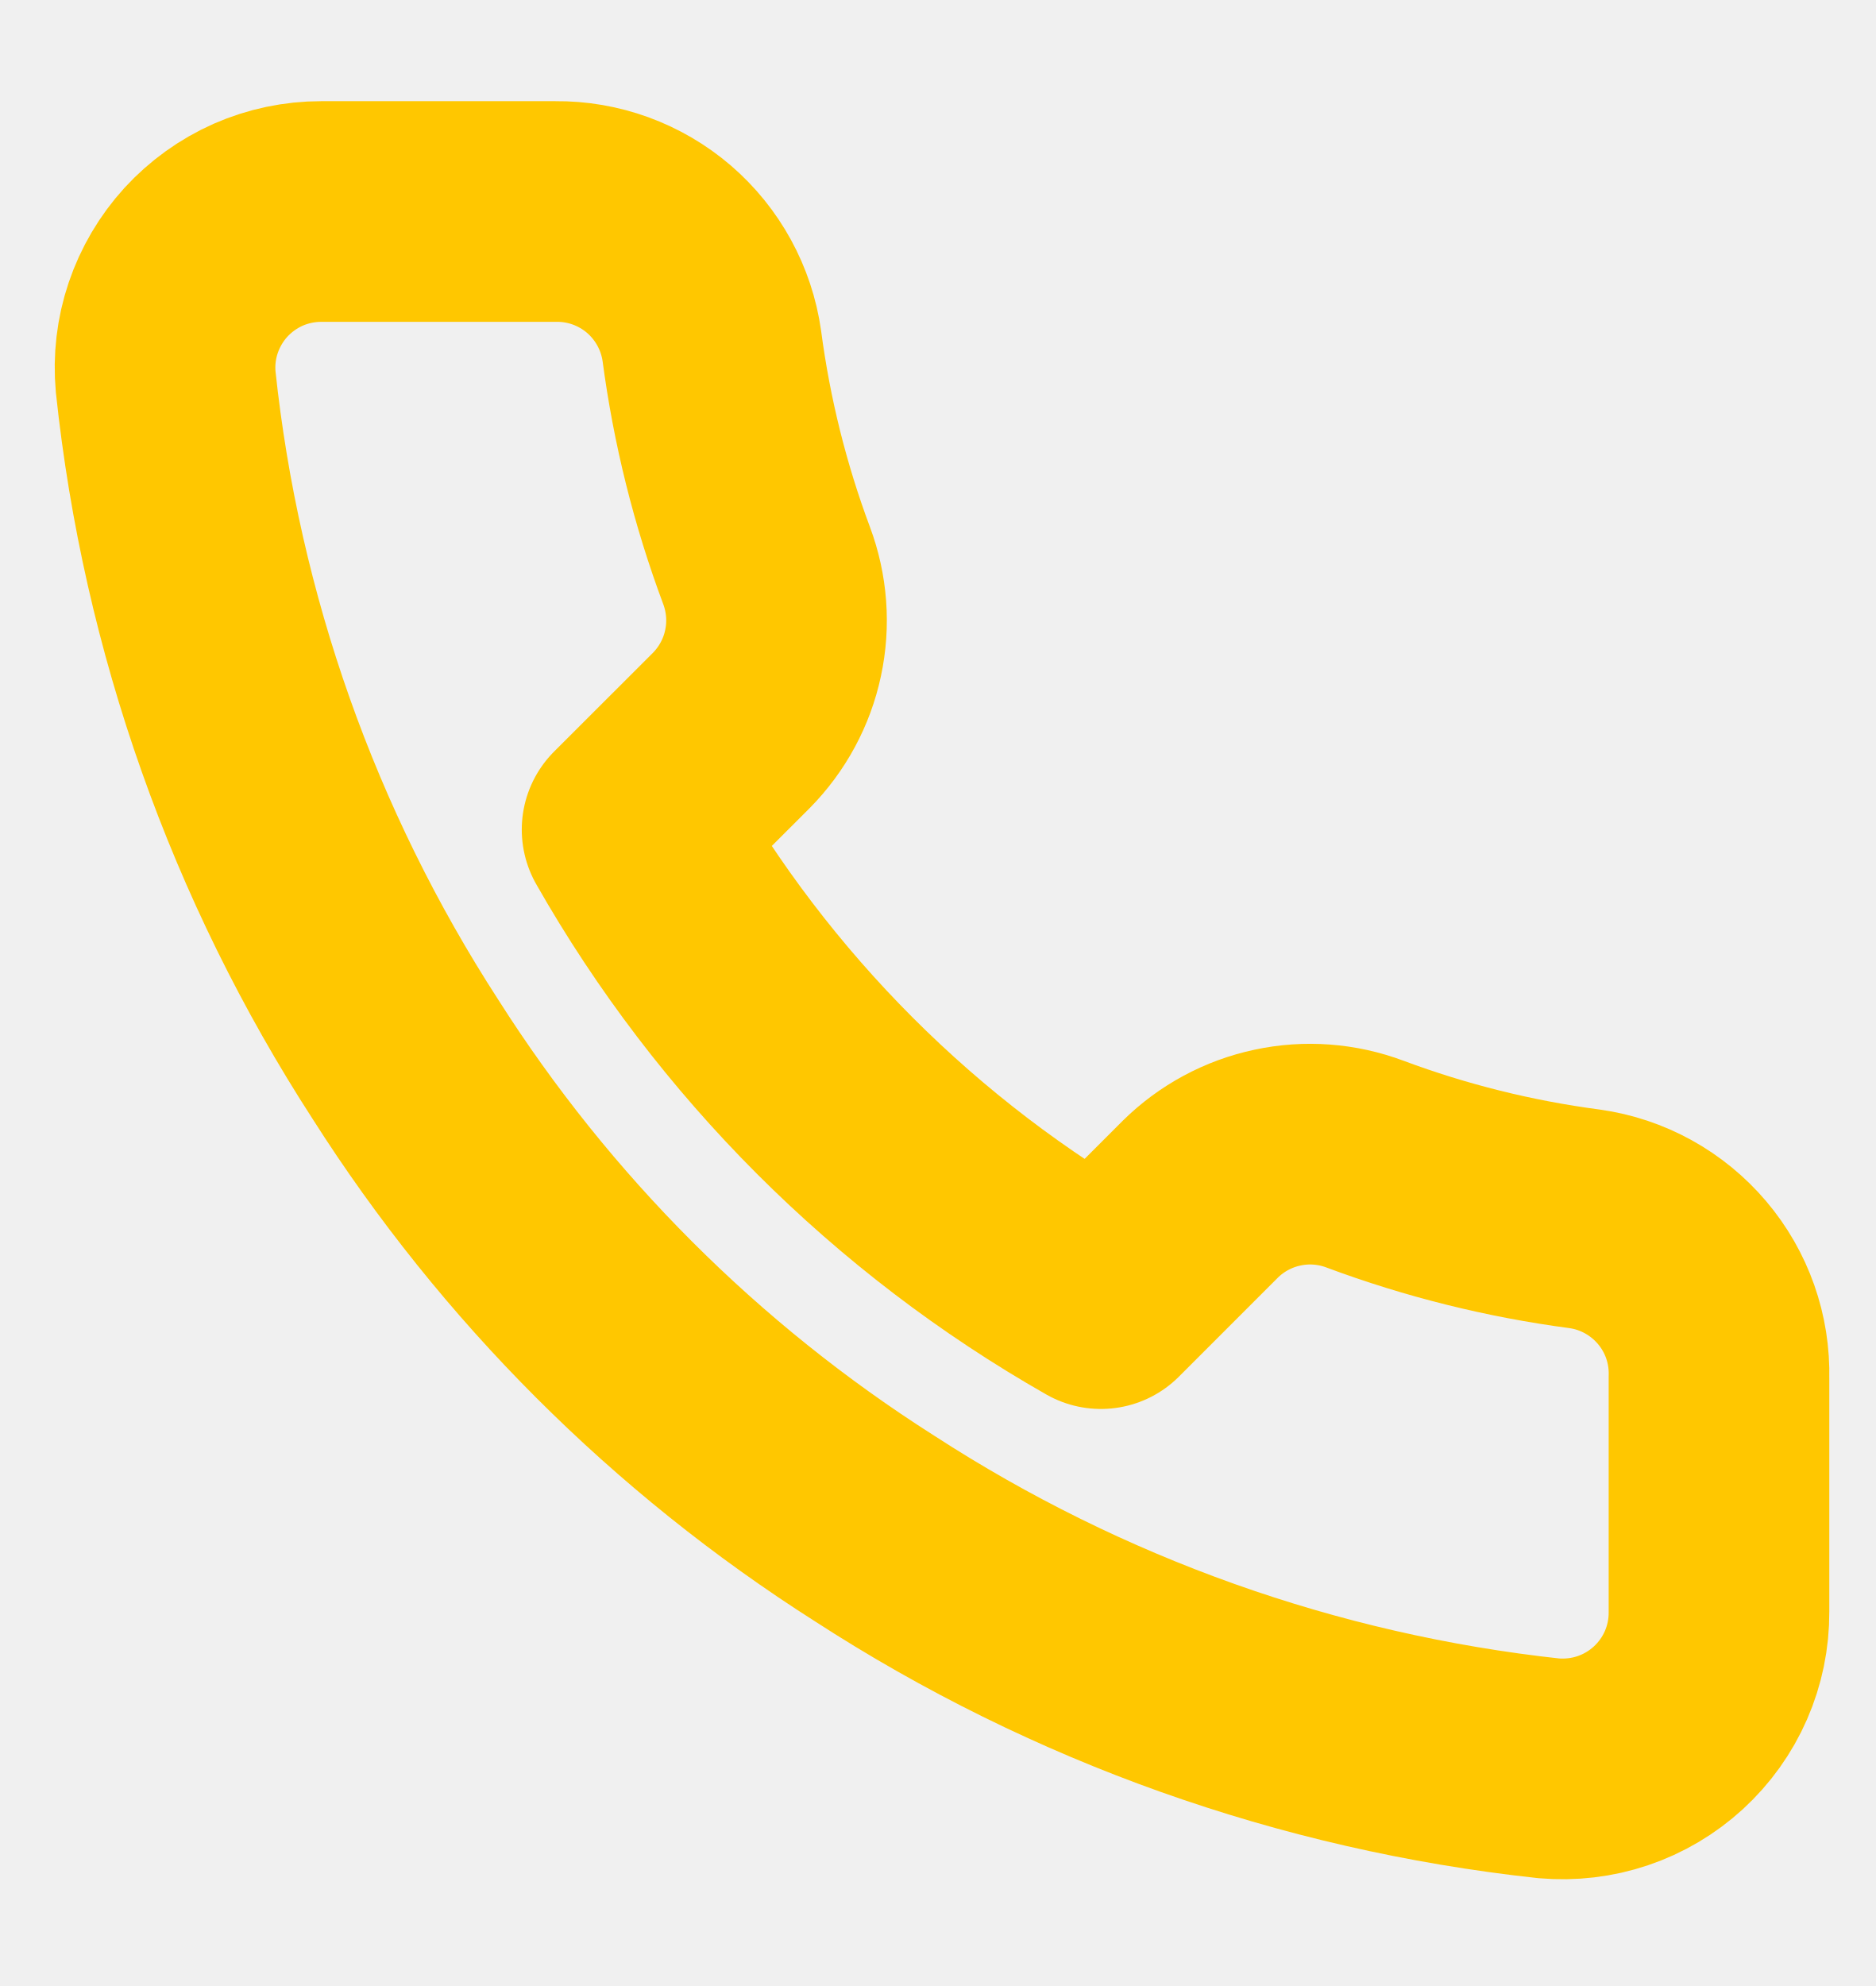
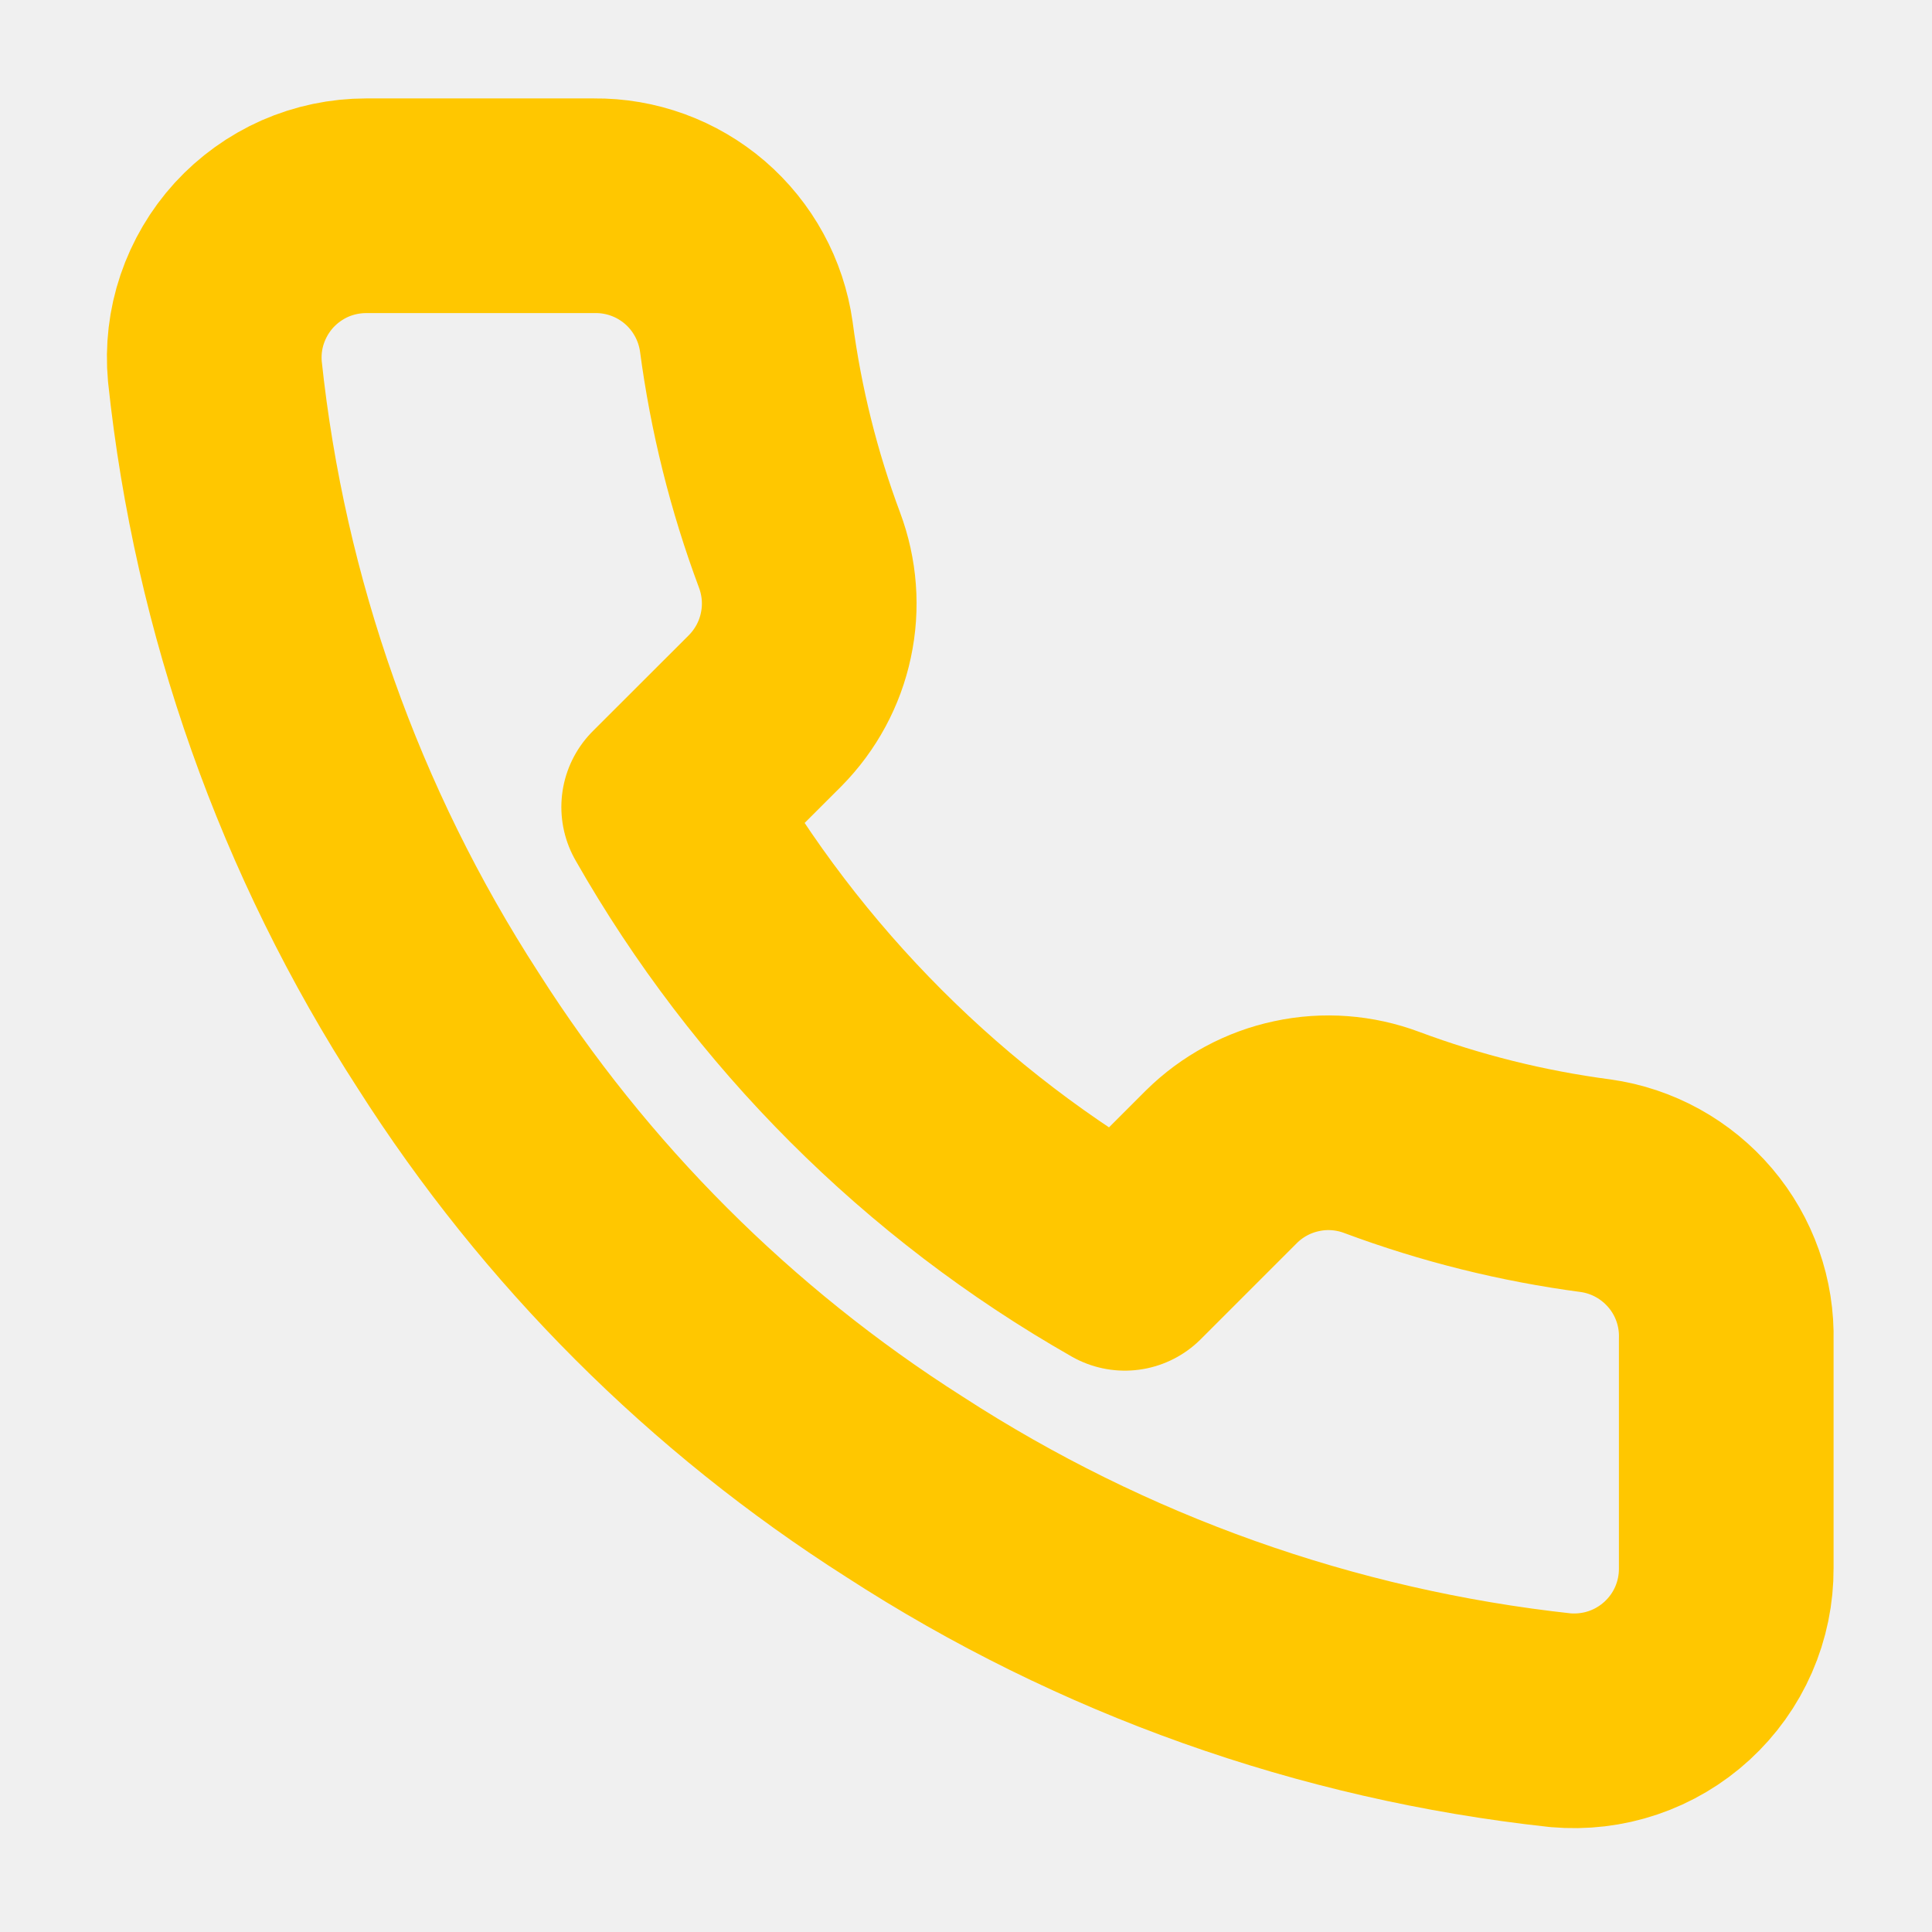
- <svg xmlns="http://www.w3.org/2000/svg" width="17" height="18" viewBox="0 0 17 18" fill="none">
+ <svg xmlns="http://www.w3.org/2000/svg" width="16" height="16" viewBox="0 0 17 18" fill="none">
  <g clip-path="url(#clip0_16_553)">
    <path d="M15.583 12.485V14.61C15.584 14.807 15.544 15.002 15.465 15.183C15.386 15.364 15.27 15.526 15.124 15.66C14.979 15.793 14.807 15.895 14.62 15.958C14.434 16.021 14.236 16.044 14.039 16.027C11.859 15.79 9.766 15.045 7.926 13.852C6.215 12.764 4.764 11.313 3.676 9.602C2.479 7.754 1.734 5.65 1.502 3.461C1.484 3.265 1.507 3.067 1.57 2.881C1.633 2.695 1.734 2.523 1.866 2.378C1.999 2.233 2.16 2.117 2.34 2.037C2.52 1.958 2.715 1.917 2.911 1.917H5.036C5.38 1.913 5.713 2.035 5.974 2.259C6.234 2.483 6.405 2.795 6.453 3.135C6.543 3.815 6.709 4.483 6.949 5.125C7.044 5.379 7.065 5.654 7.008 5.919C6.952 6.184 6.82 6.427 6.63 6.62L5.73 7.519C6.739 9.293 8.207 10.761 9.98 11.77L10.88 10.87C11.072 10.68 11.316 10.548 11.581 10.492C11.845 10.435 12.121 10.456 12.374 10.551C13.017 10.791 13.685 10.957 14.365 11.047C14.709 11.095 15.023 11.269 15.248 11.534C15.473 11.799 15.592 12.137 15.583 12.485Z" stroke="#FFC700" stroke-width="2" stroke-linecap="round" stroke-linejoin="round" />
  </g>
  <defs>
    <clipPath id="clip0_16_553">
      <rect width="17" height="17" fill="white" transform="translate(0 0.5)" />
    </clipPath>
  </defs>
</svg>
